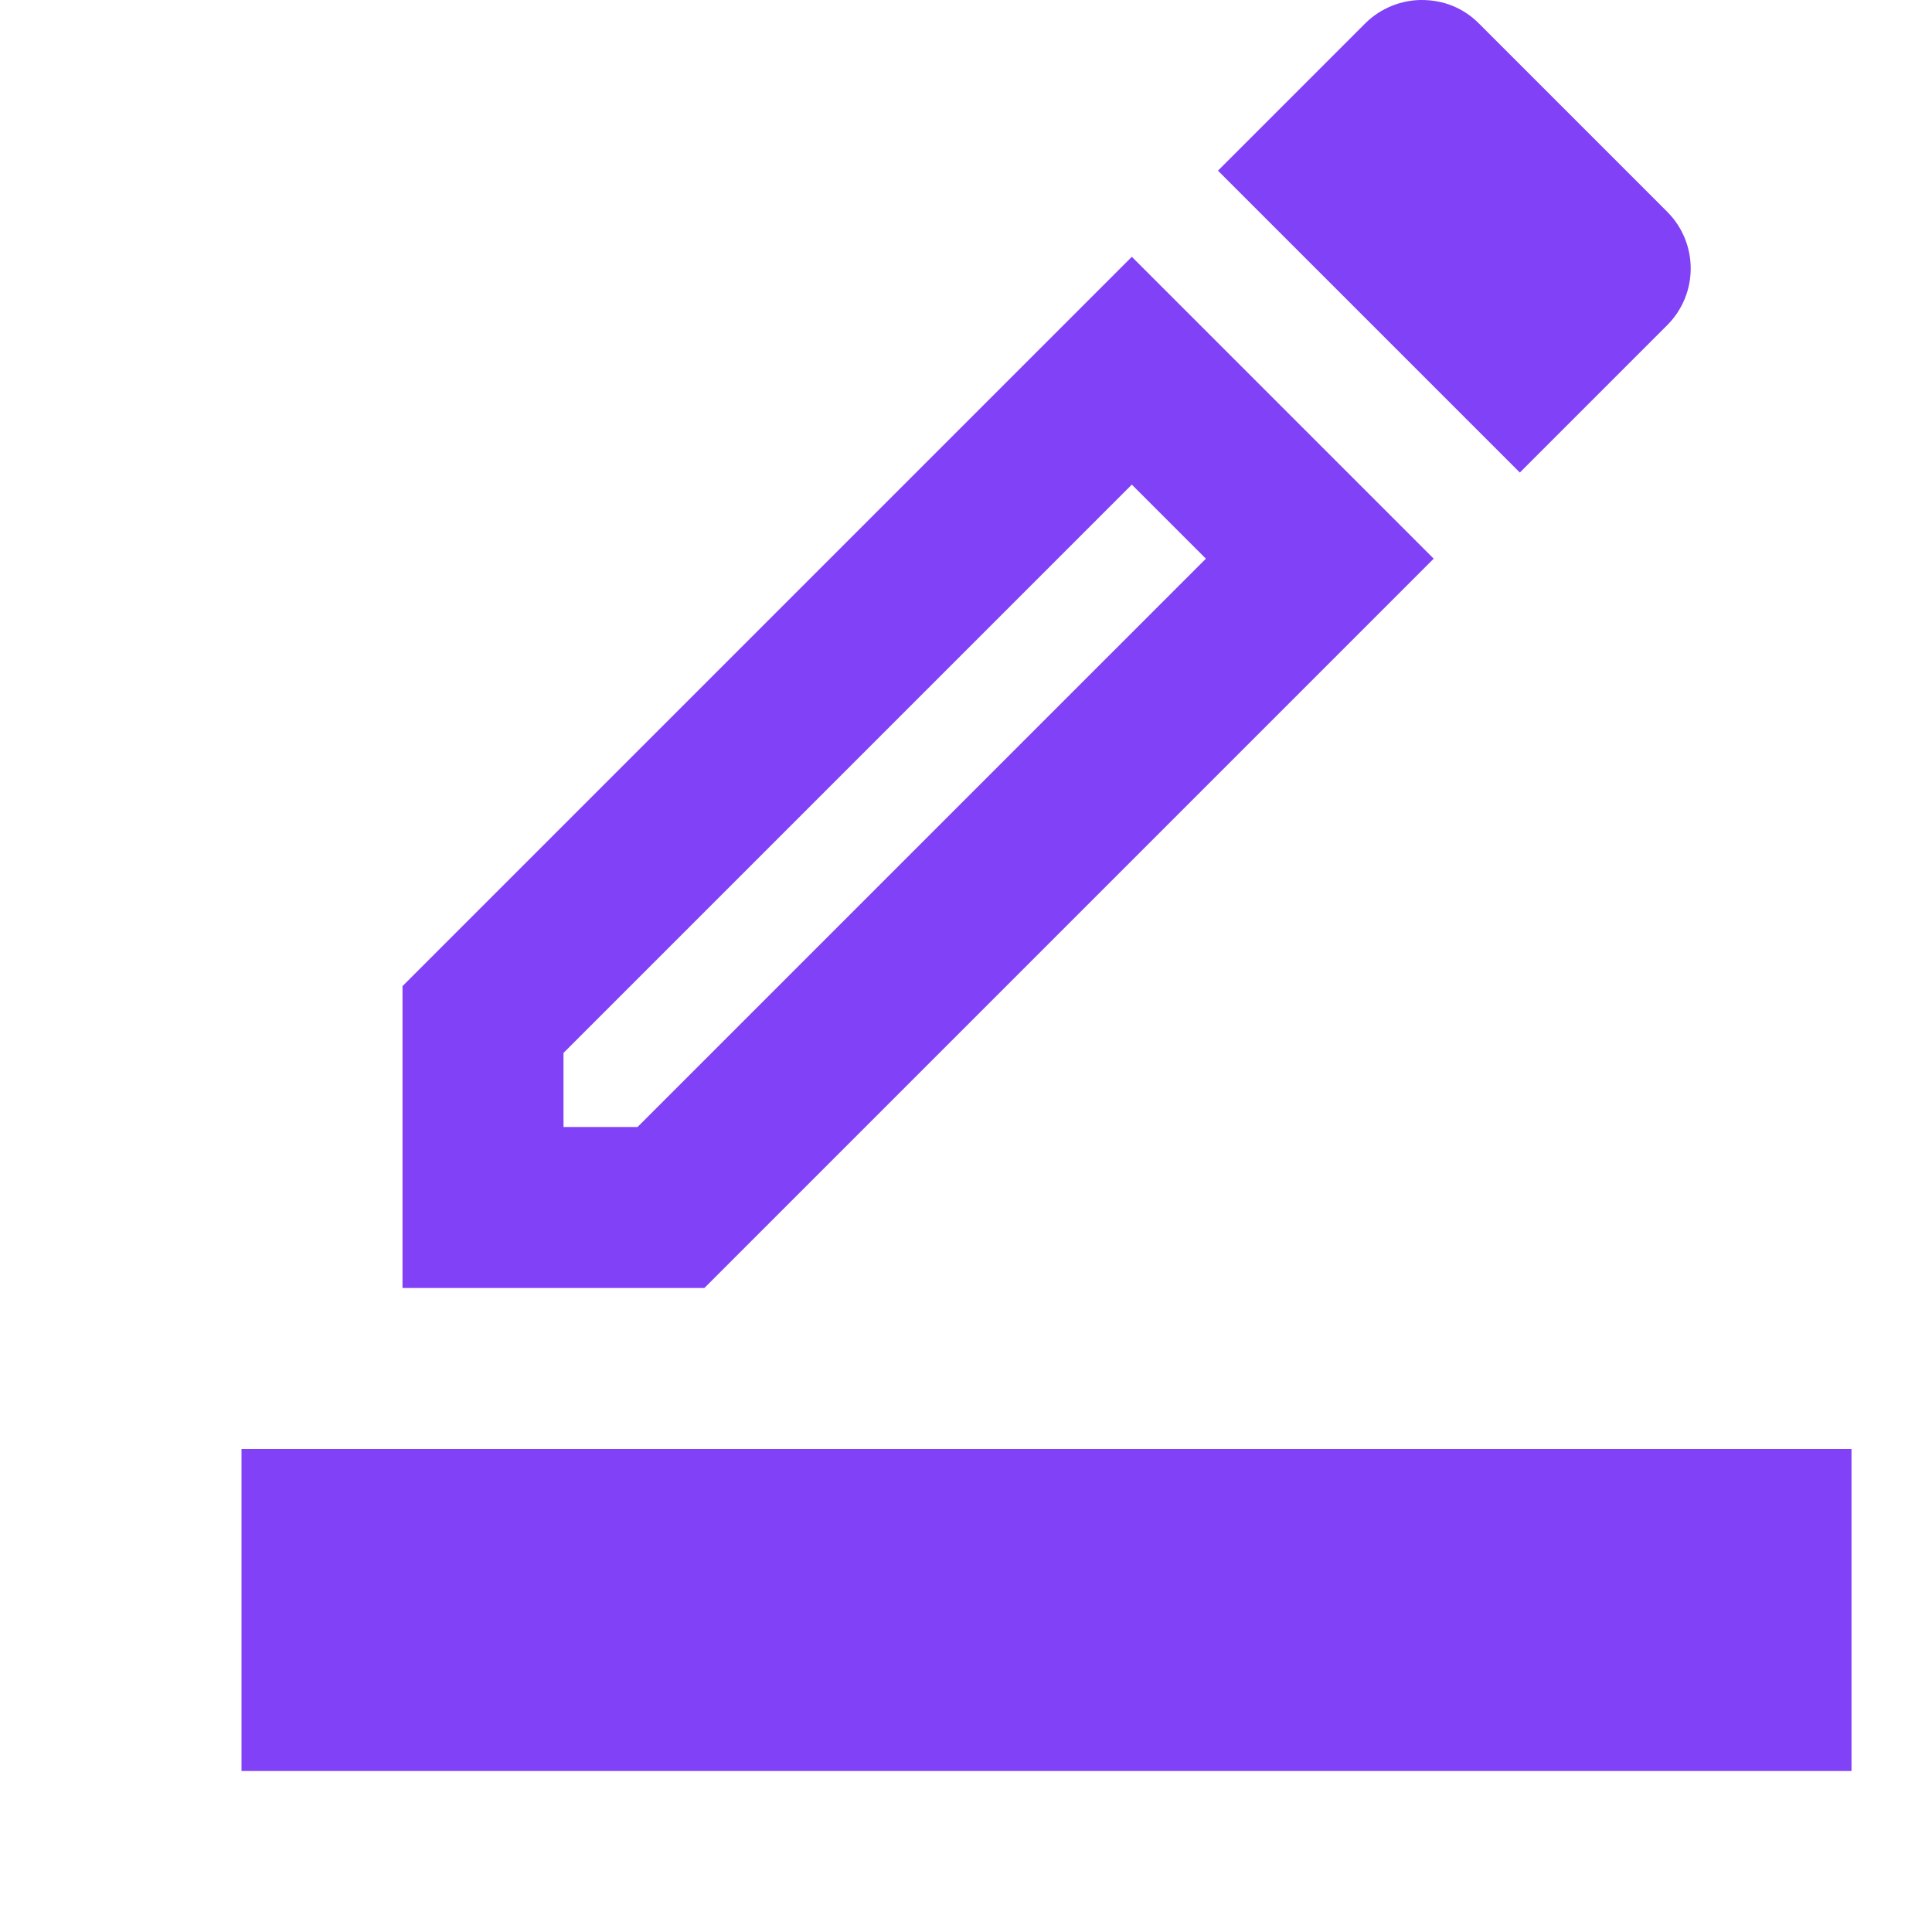
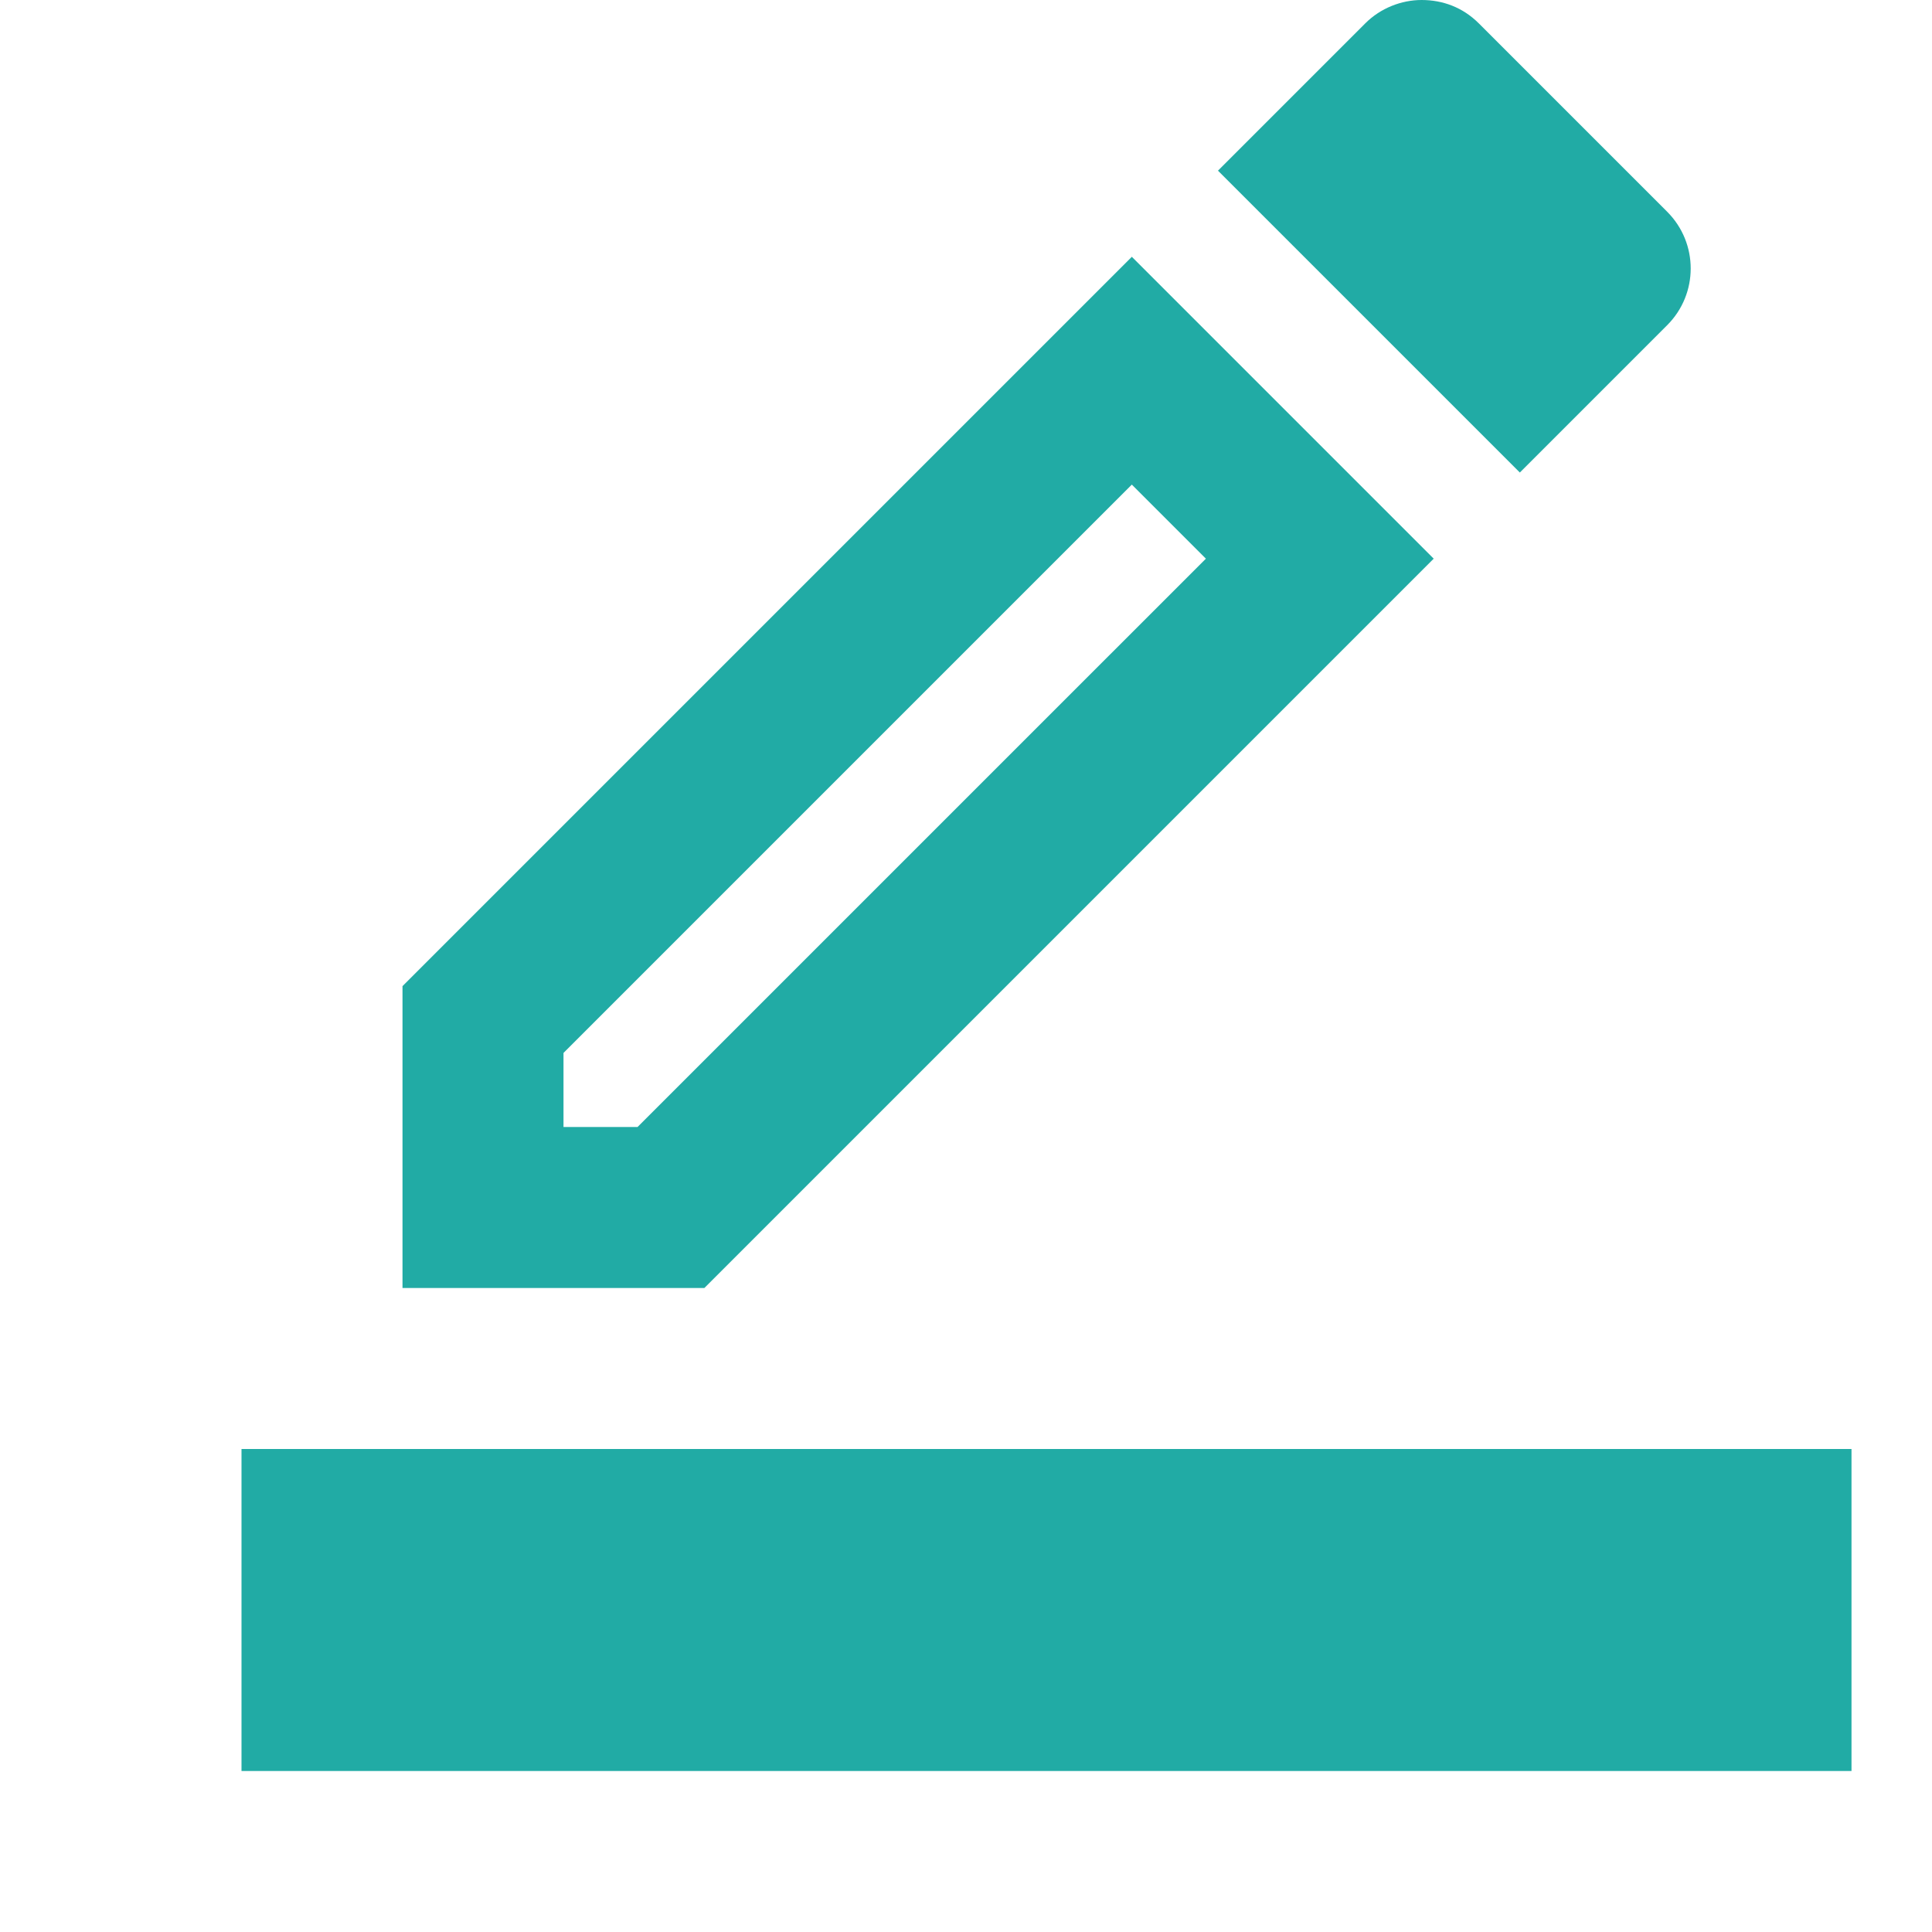
<svg xmlns="http://www.w3.org/2000/svg" width="24" height="24" viewBox="0 0 24 24" fill="none">
-   <path d="M17.81 6.94L14.06 3.19L5 12.25V16H8.75L17.81 6.94ZM7 14V13.08L14.06 6.02L14.98 6.94L7.92 14H7Z" fill="#8041F7" />
-   <path d="M20.71 4.04C21.1 3.65 21.1 3.02 20.71 2.63L18.37 0.29C18.17 0.09 17.92 0 17.66 0C17.41 0 17.15 0.1 16.96 0.29L15.13 2.12L18.88 5.87L20.71 4.04Z" fill="#8041F7" />
-   <path d="M23 18H3V22H23V18Z" fill="#8041F7" />
+   <path d="M17.81 6.94L14.06 3.19L5 12.25V16H8.75L17.81 6.94ZM7 14V13.08L14.06 6.02L14.98 6.94L7.92 14H7Z" fill="#21ABA5" />
+   <path d="M20.71 4.04C21.1 3.65 21.1 3.02 20.71 2.63L18.37 0.29C18.17 0.09 17.92 0 17.66 0C17.41 0 17.15 0.1 16.96 0.29L15.13 2.12L18.88 5.87L20.71 4.04Z" fill="#21ABA5" />
+   <path d="M23 18H3V22H23V18Z" fill="#21ABA5" />
</svg>
